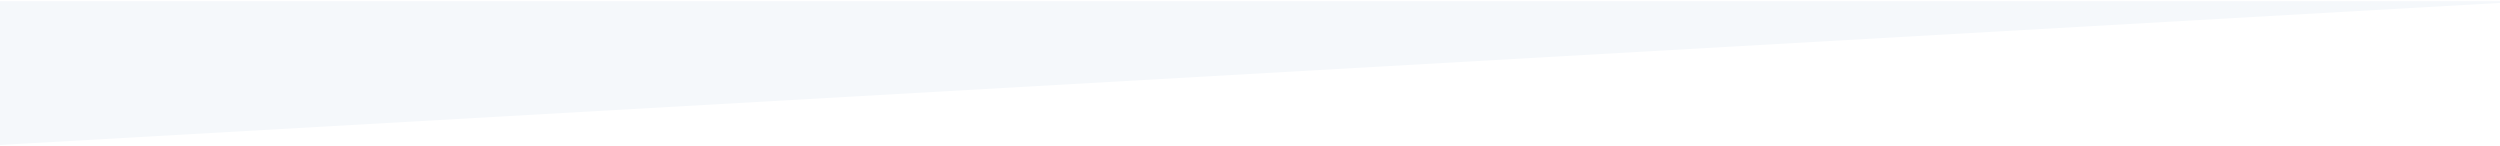
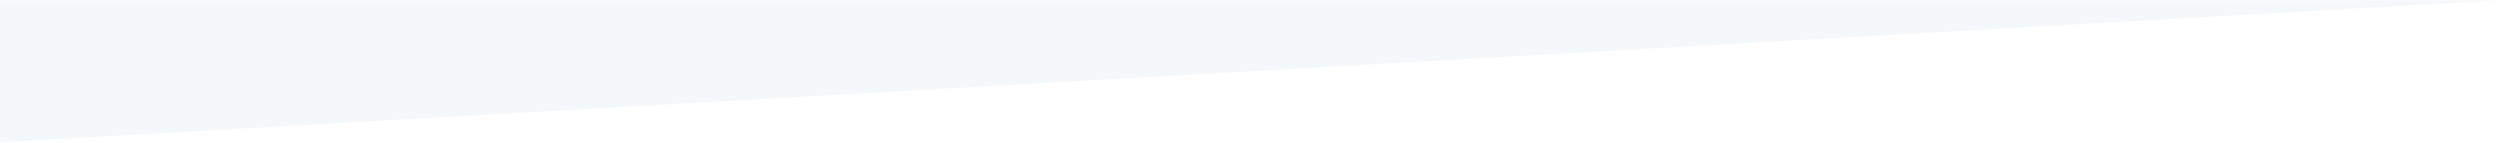
- <svg xmlns="http://www.w3.org/2000/svg" width="1440px" height="84px" viewBox="0 0 1440 84" version="1.1">
+ <svg xmlns="http://www.w3.org/2000/svg" width="1440px" height="82px" viewBox="0 0 1440 82" version="1.1">
  <g id="Final" stroke="none" stroke-width="1" fill="none" fill-rule="evenodd">
-     <g id="Homepage-" transform="translate(0, -1671)" fill="#F5F8FB" stroke="#F5F8FB">
+     <g id="Homepage-" transform="translate(0, -1672)" fill="#F5F8FB">
      <g id="Section-1" transform="translate(-2, 550)">
        <g id="curvy-shape-edited">
          <polygon id="opportunity-bottom" points="1442 1122.183 2 1122.183 2 1204" />
        </g>
      </g>
    </g>
  </g>
</svg>
